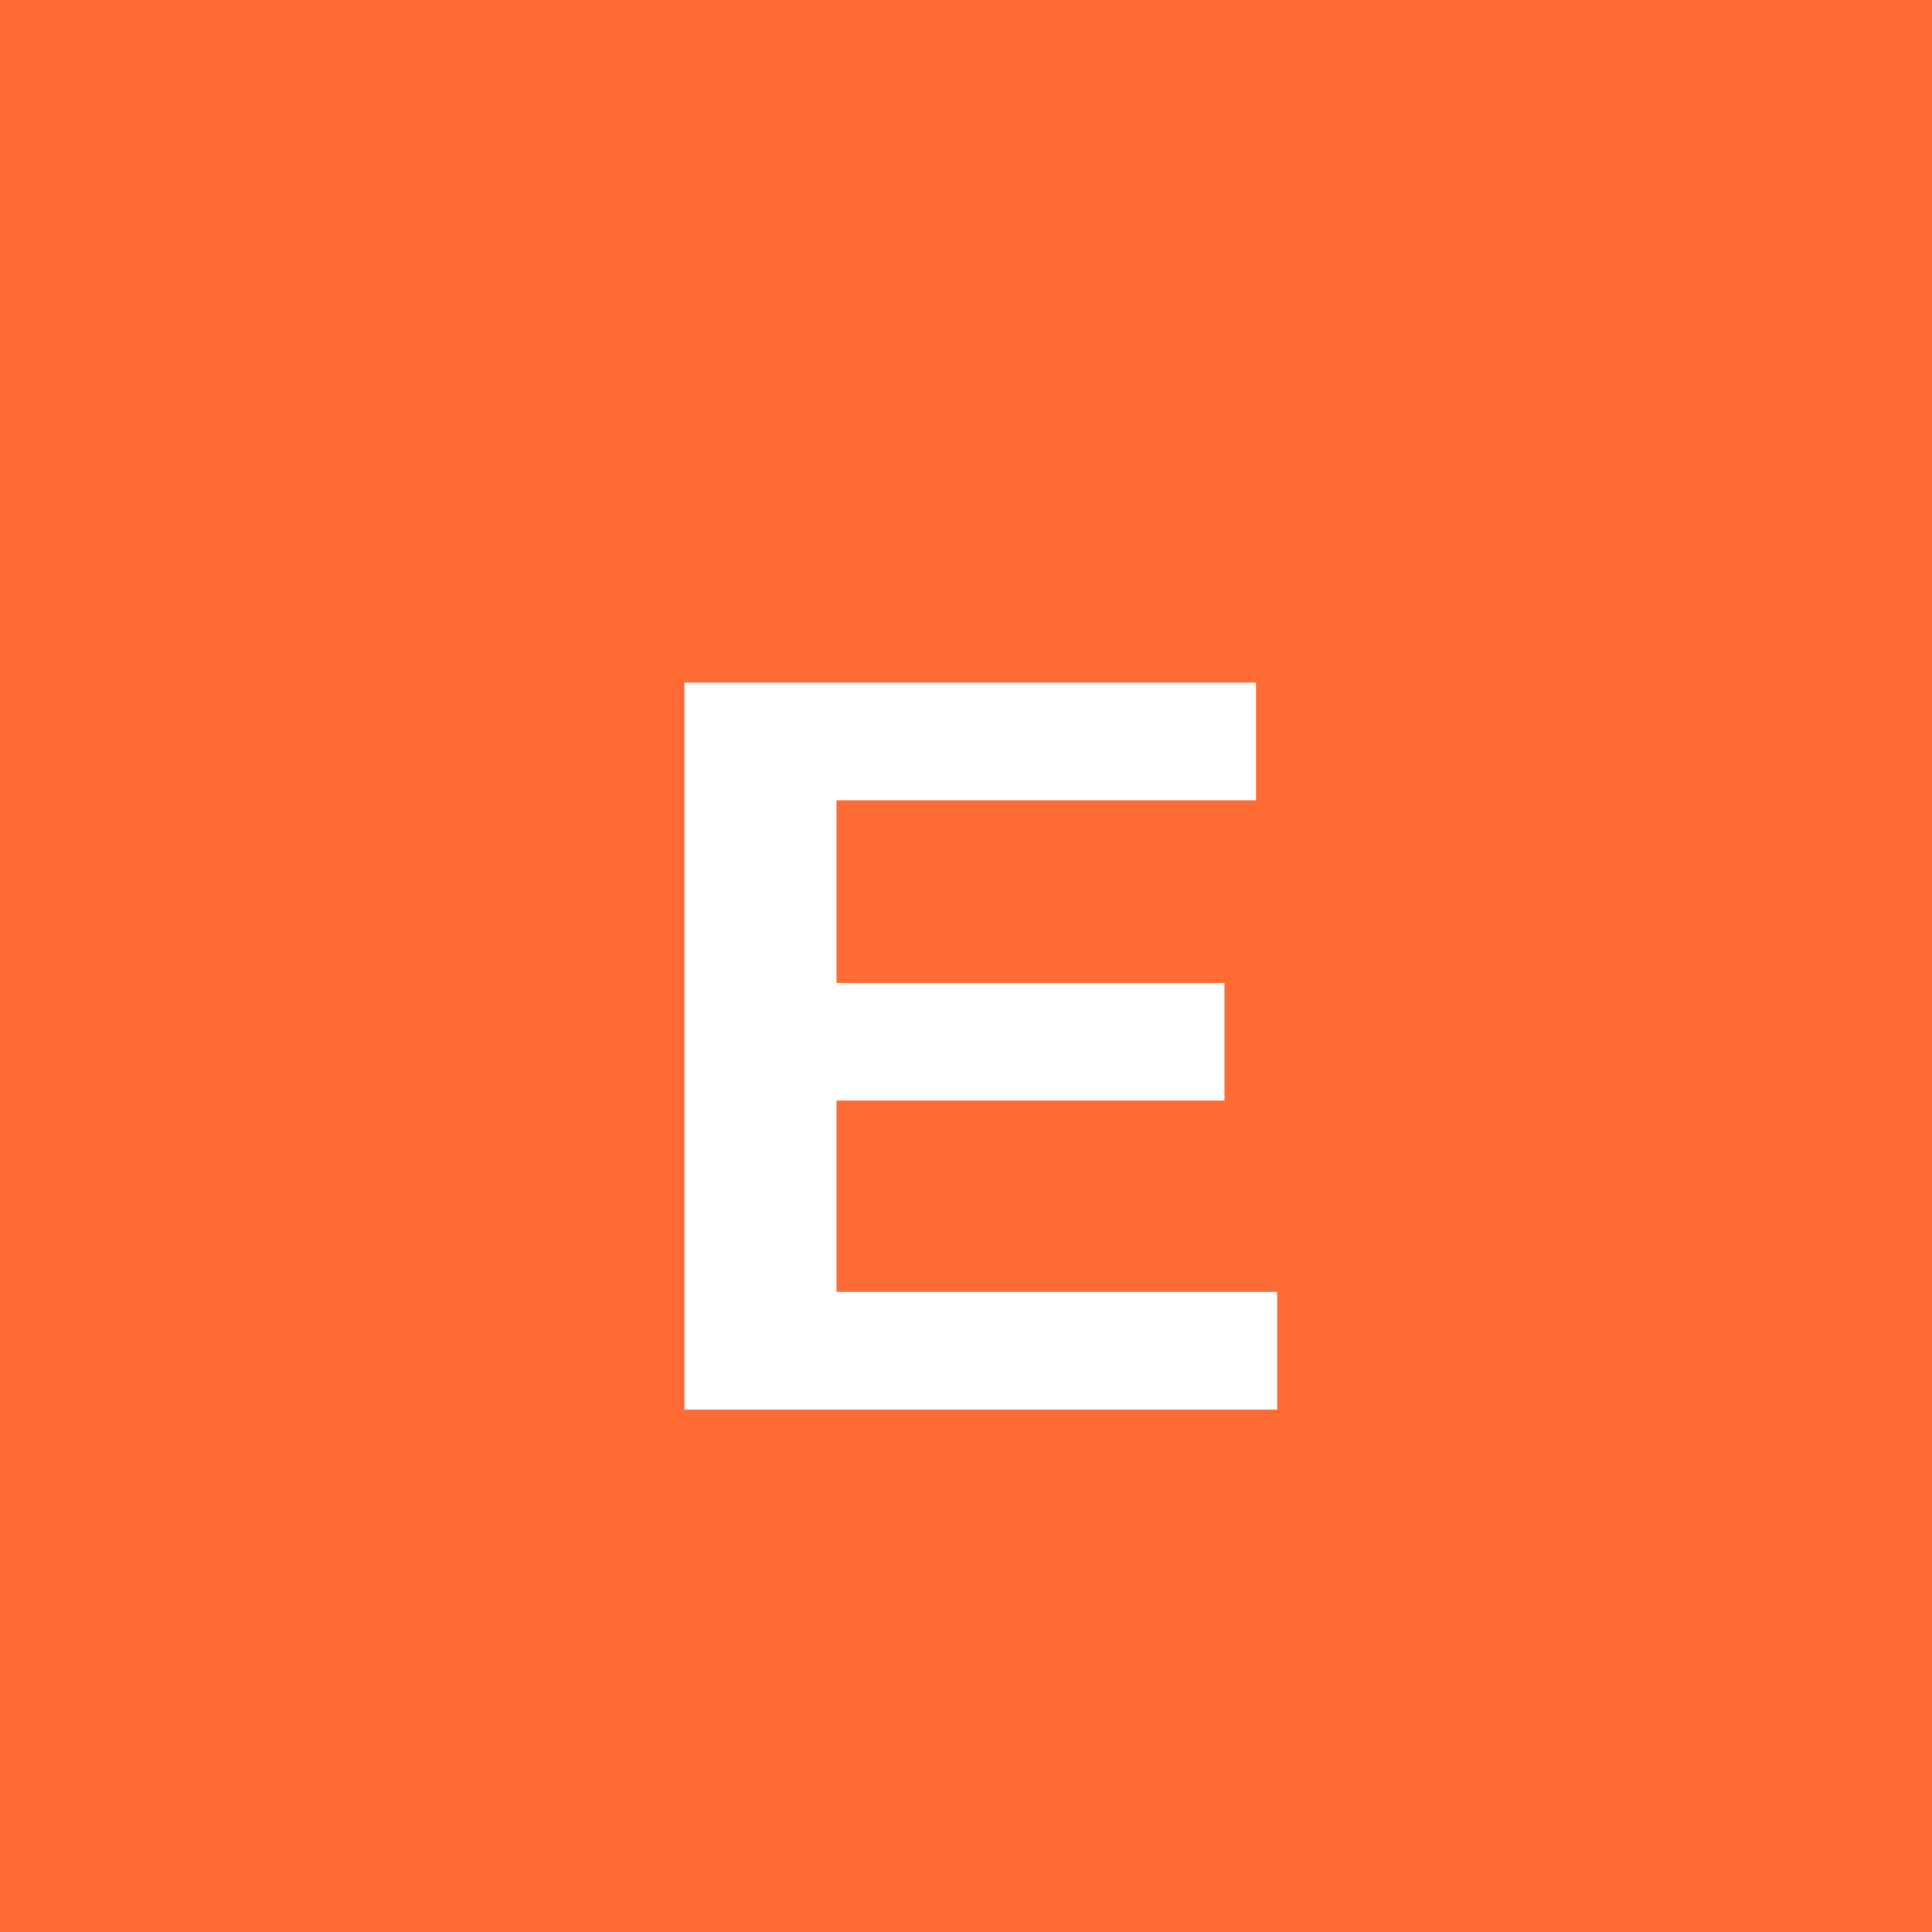
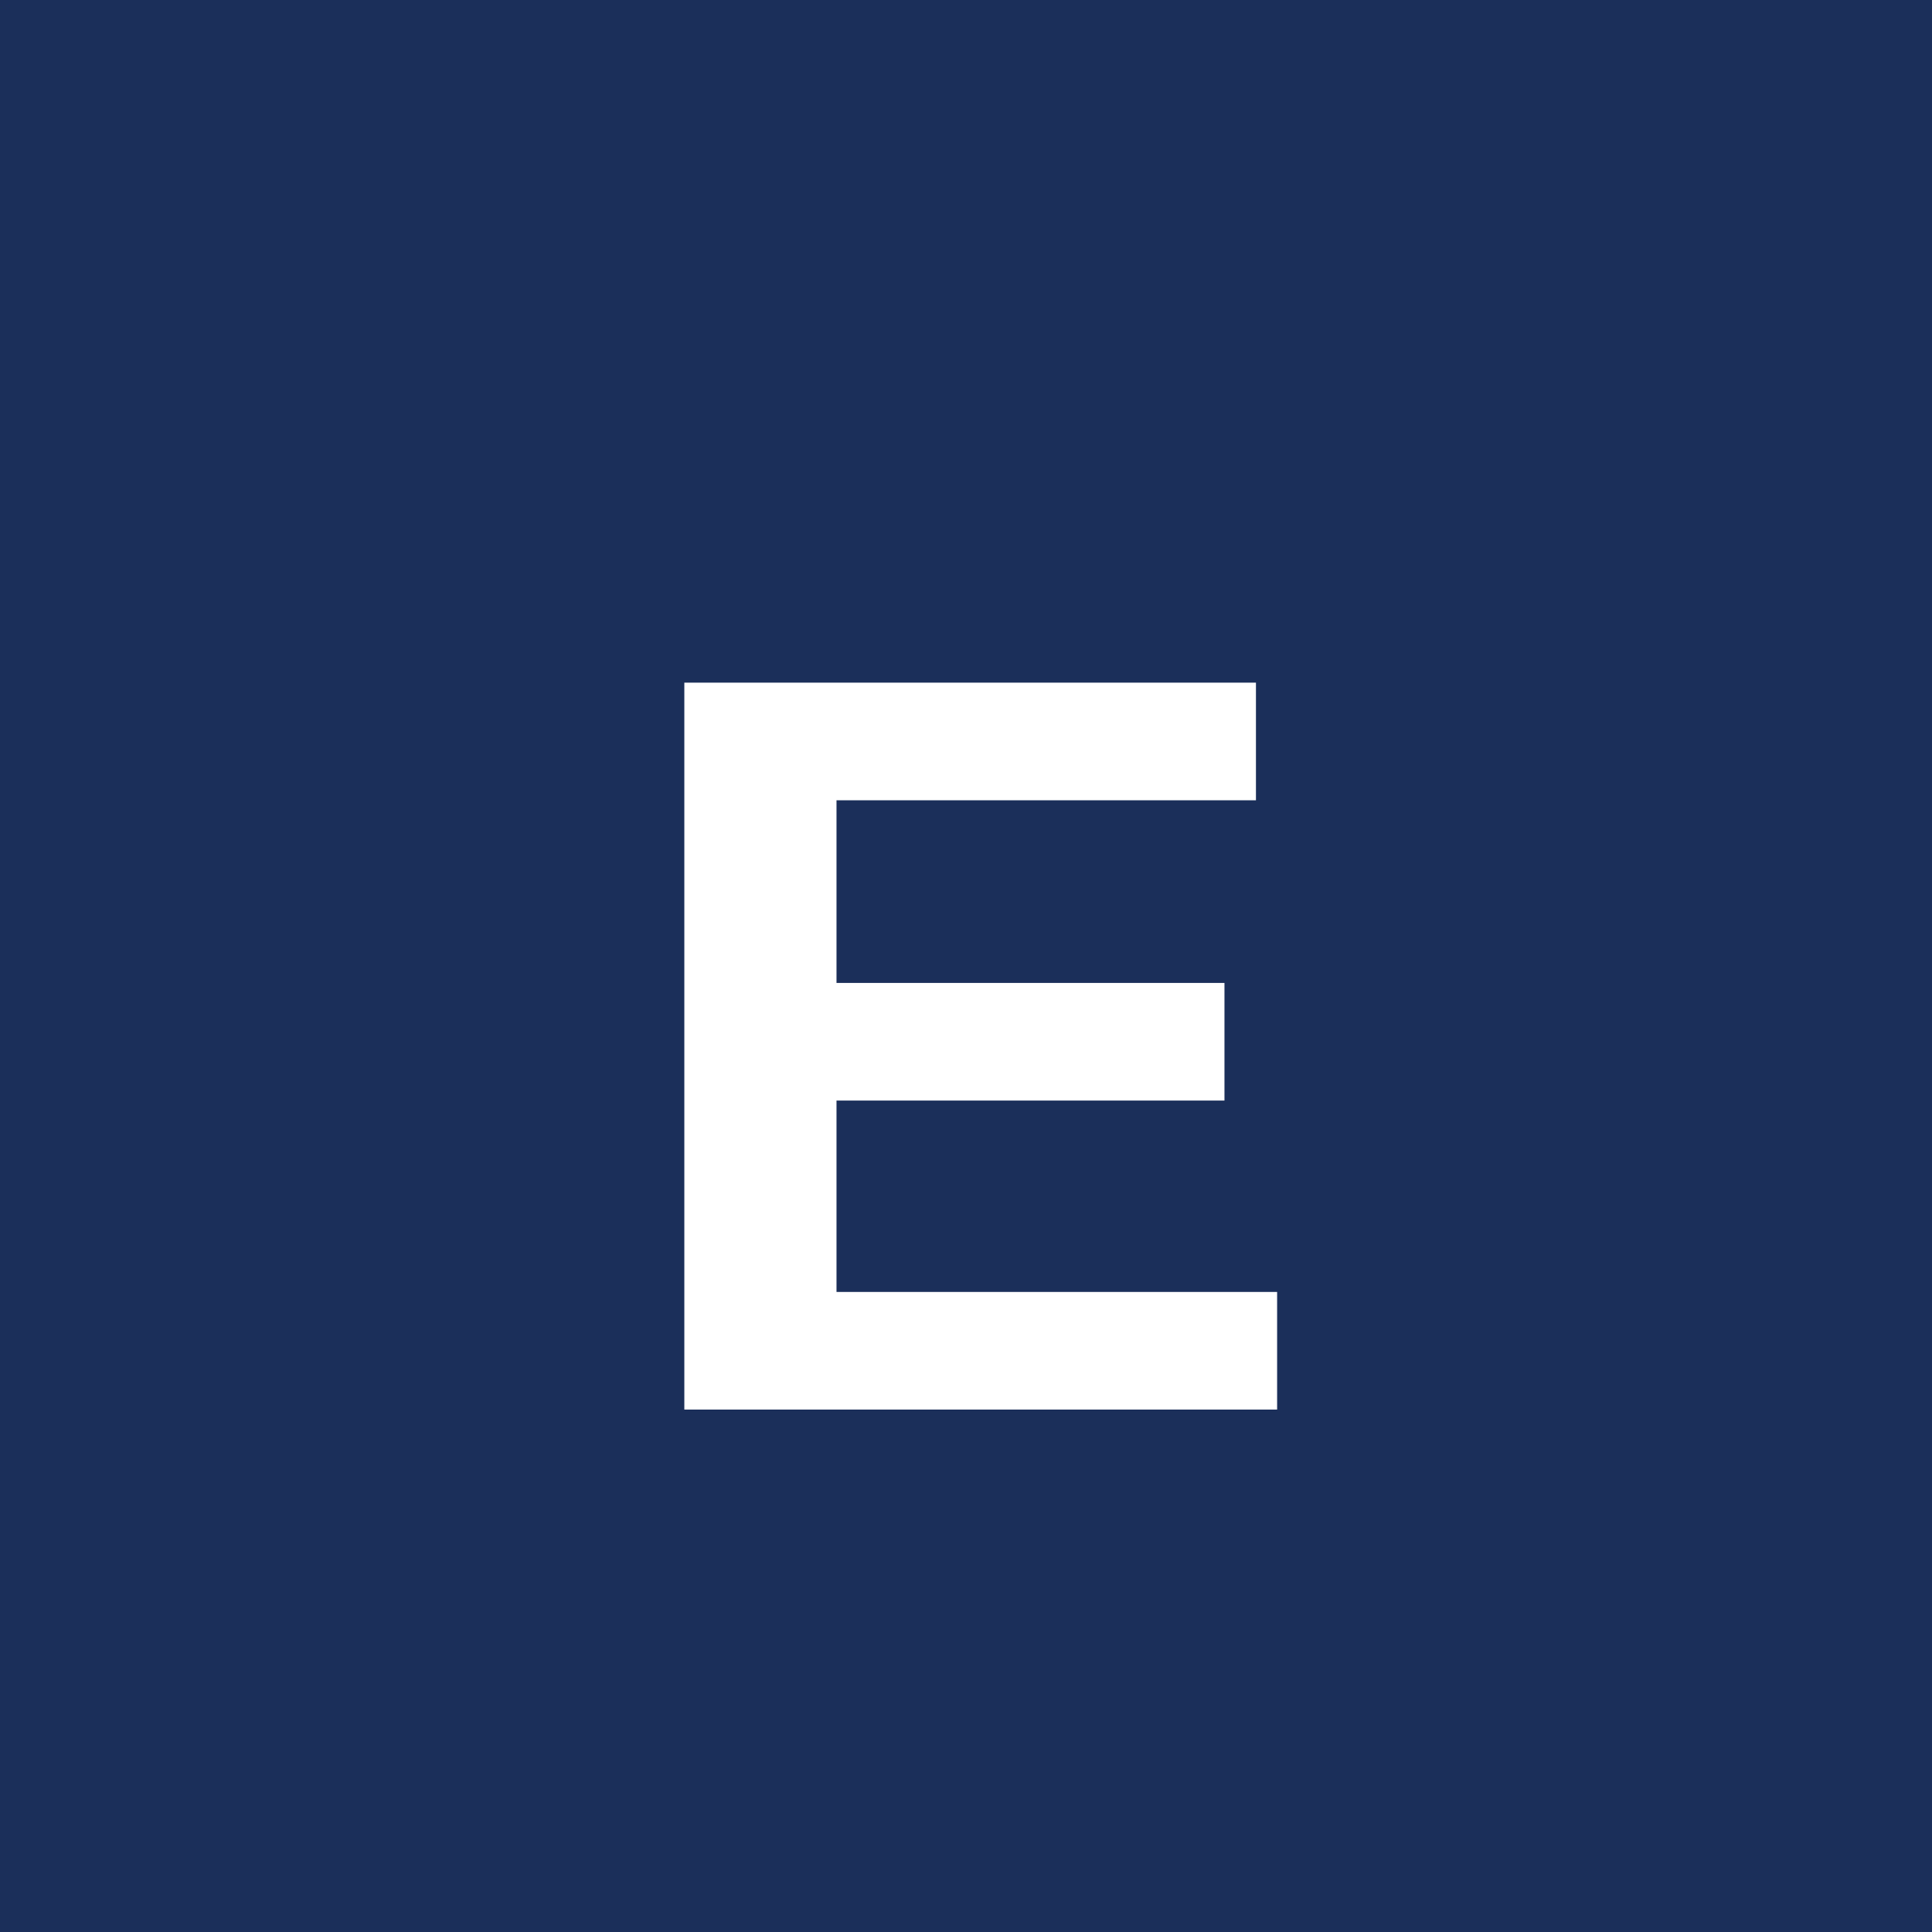
<svg xmlns="http://www.w3.org/2000/svg" width="512" height="512" viewBox="0 0 512 512" fill="none">
-   <rect width="512" height="512" fill="#FF6B35" />
+   <rect width="512" height="512" fill="#1B2F5A" />
  <text x="50%" y="54%" dominant-baseline="central" text-anchor="middle" font-family="Arial, sans-serif" font-size="280" font-weight="bold" fill="white">E</text>
</svg>
